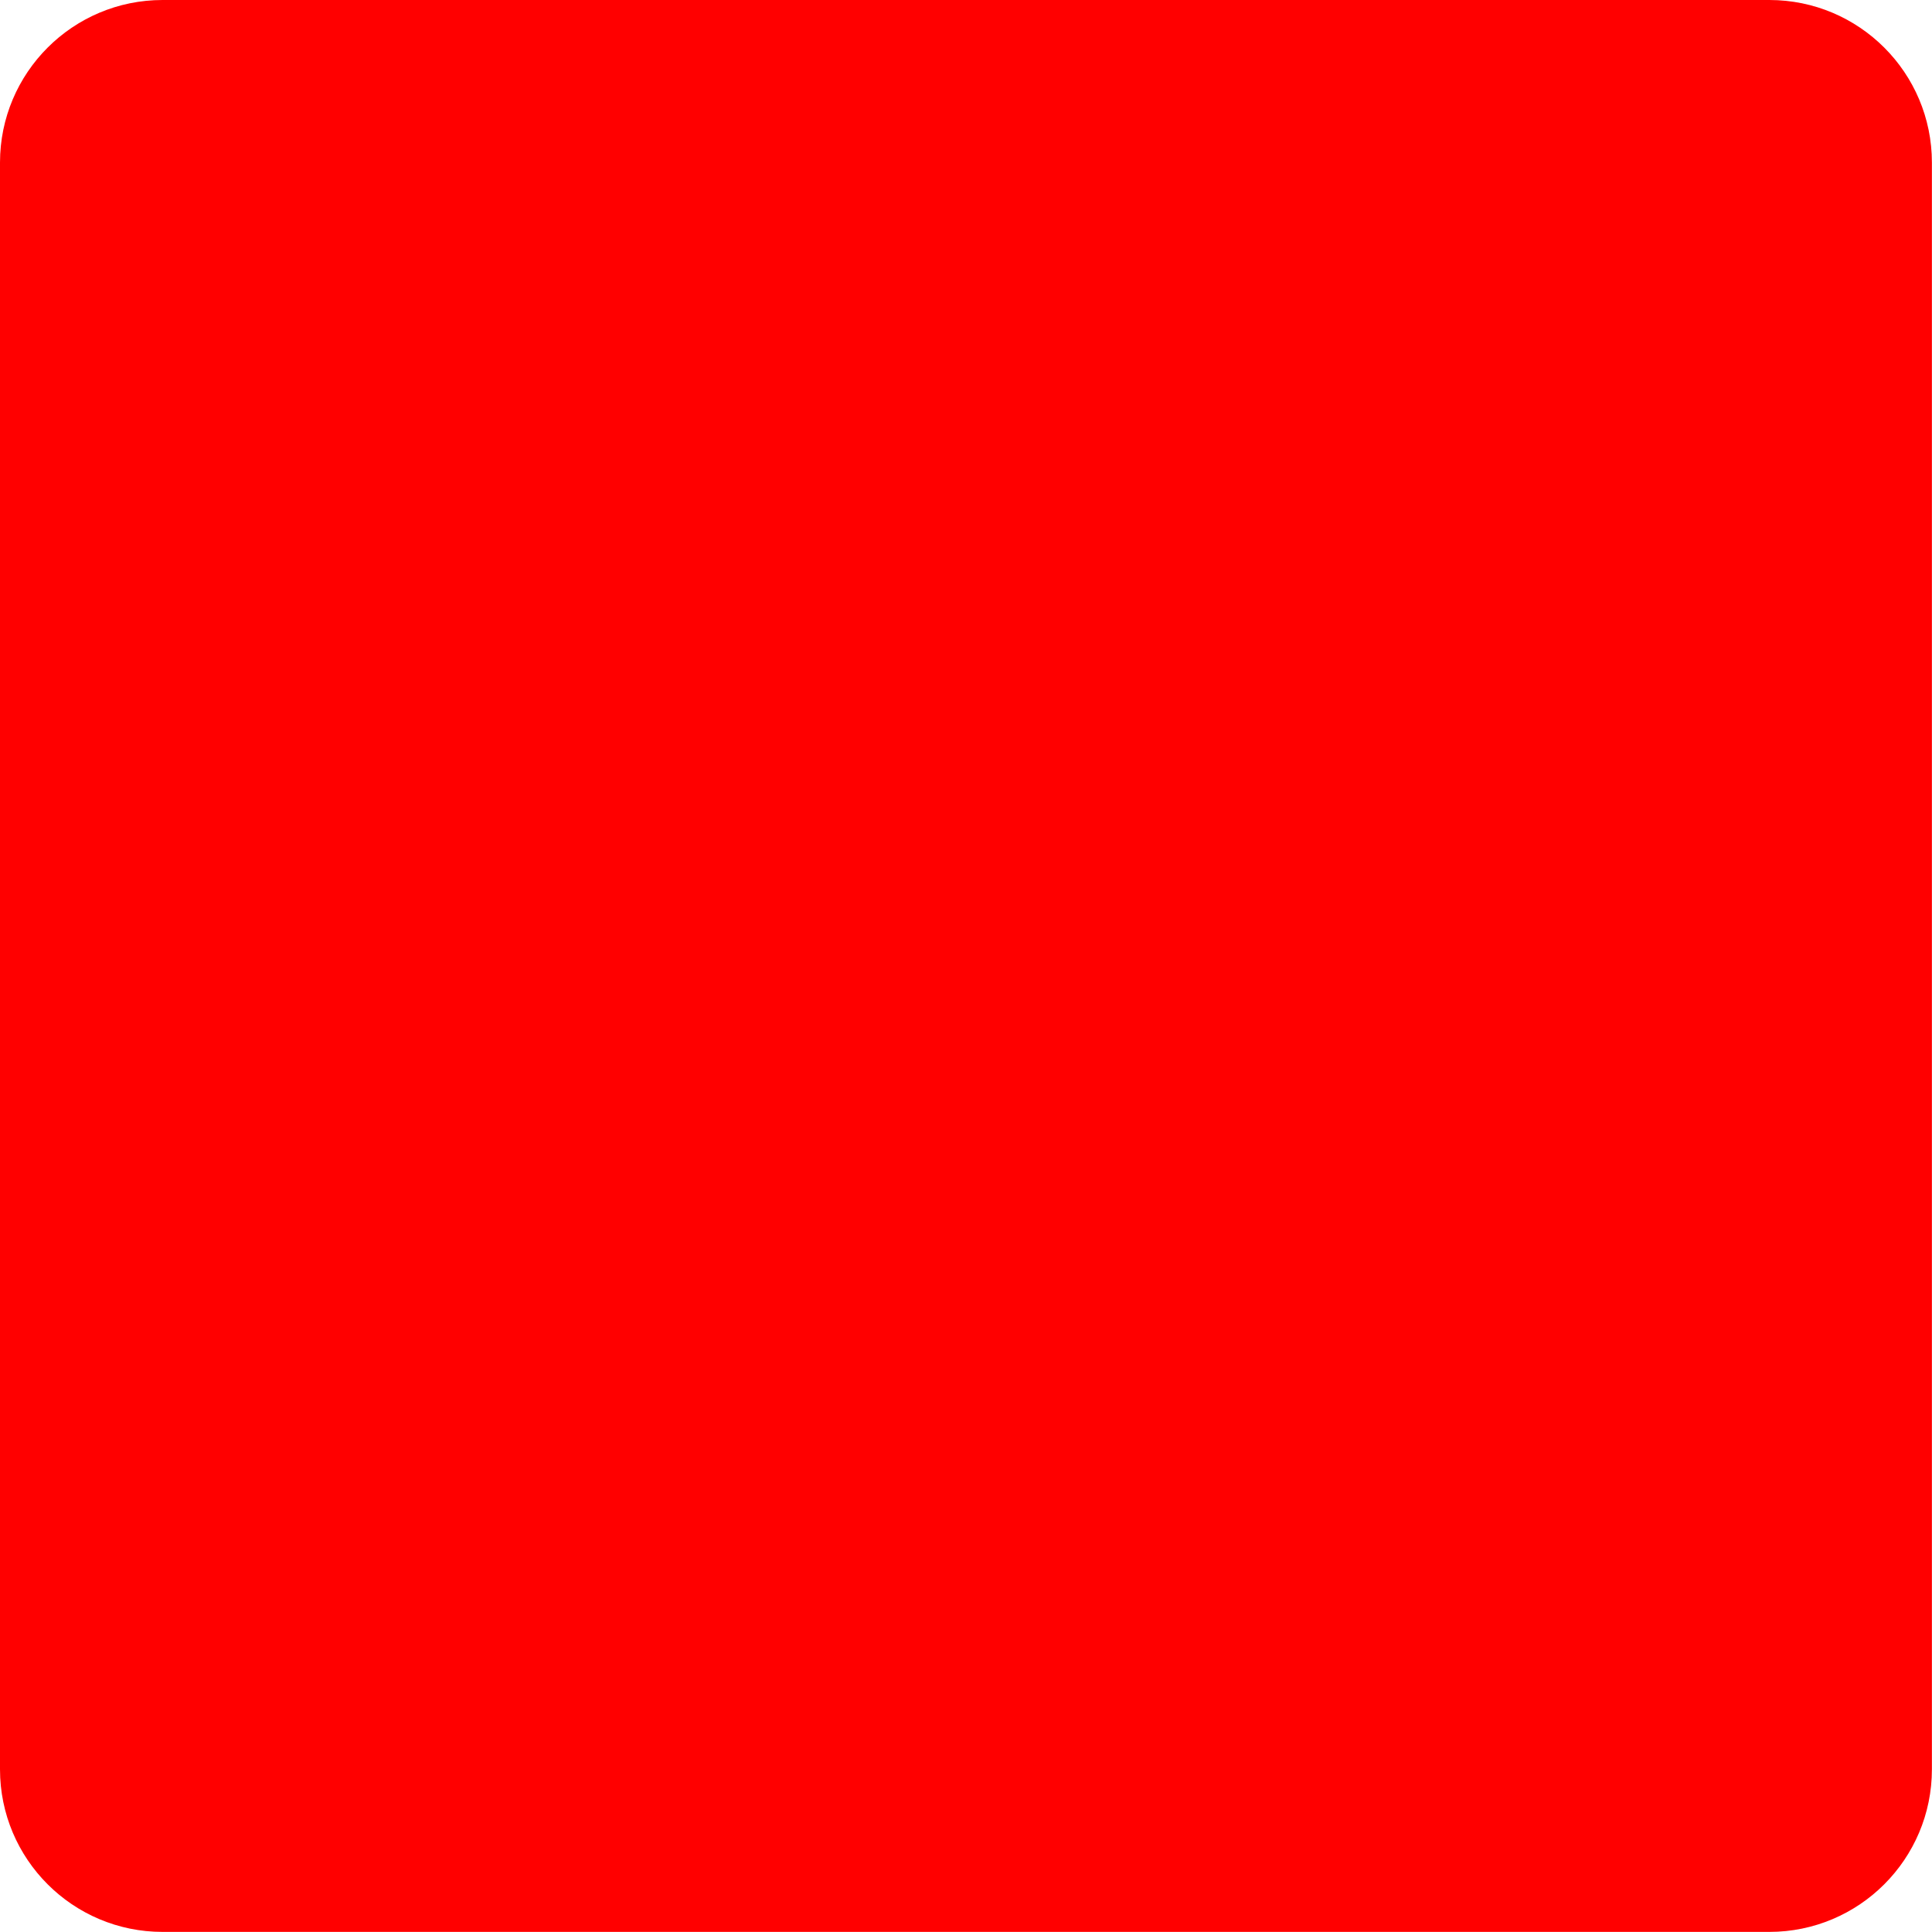
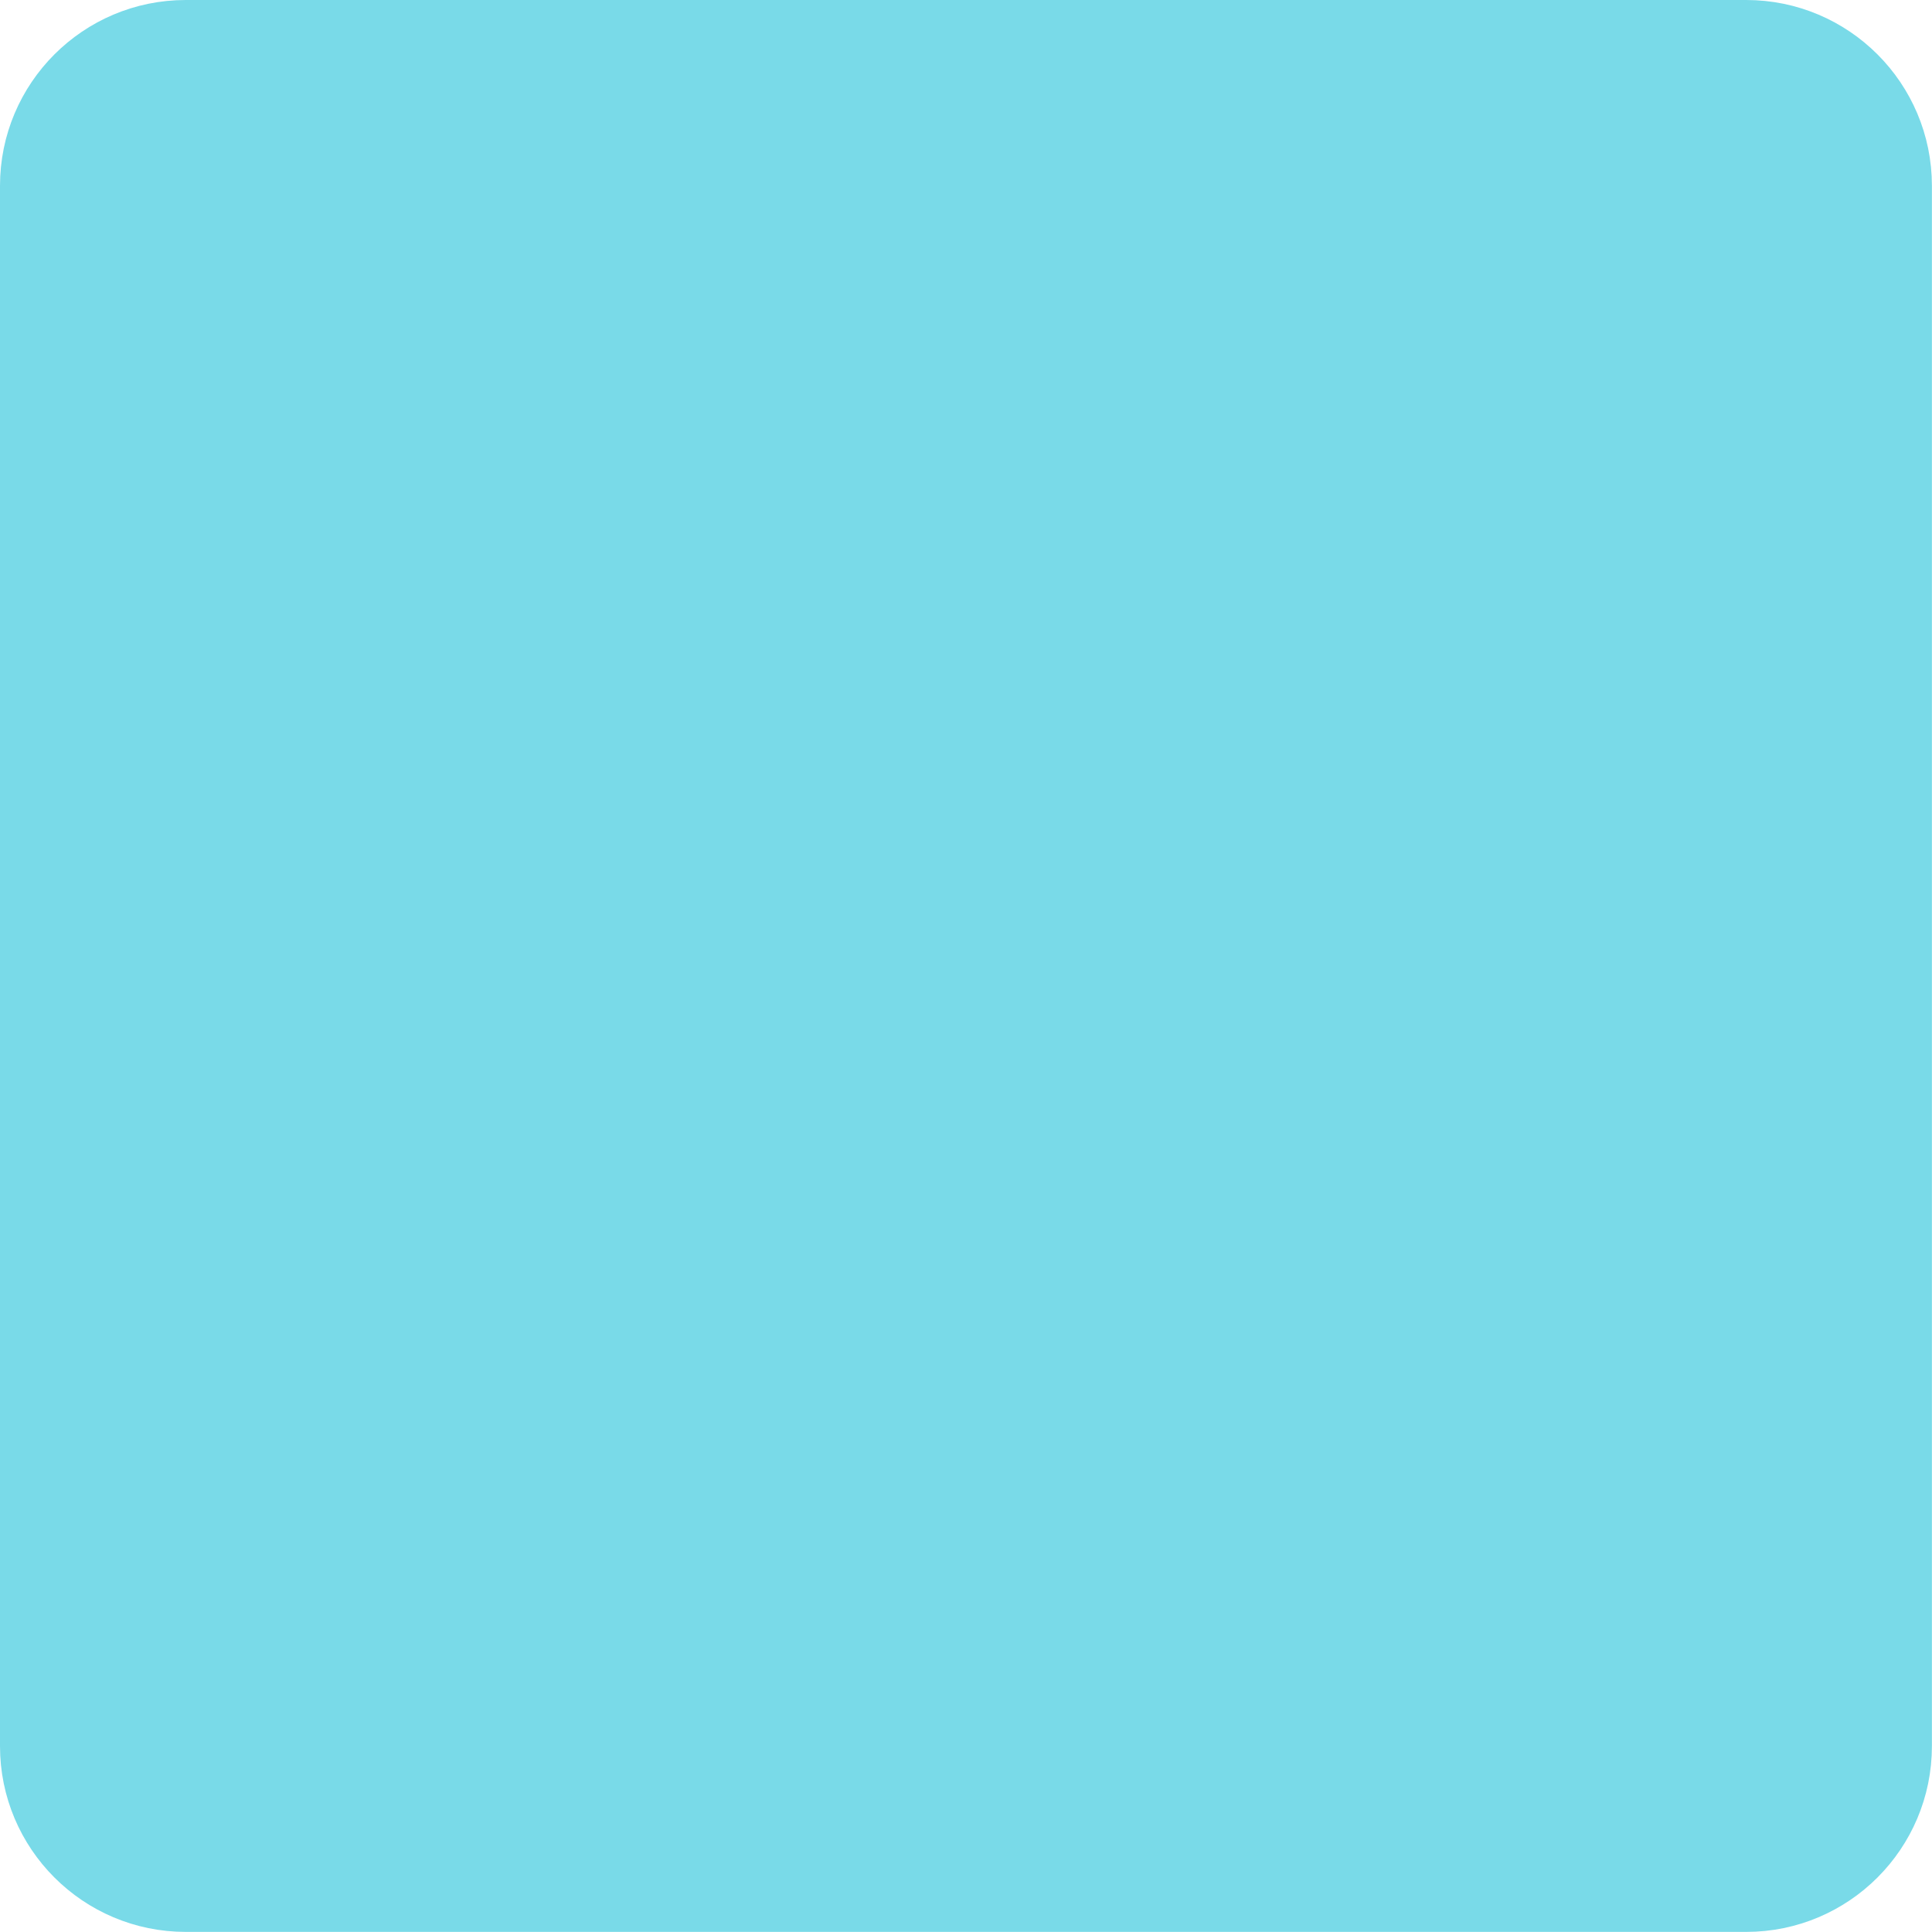
- <svg xmlns="http://www.w3.org/2000/svg" width="202" height="202" viewBox="0 0 202 202" fill="none">
-   <path d="M184.99 0H17C7.611 0 0 7.611 0 17V184.99C0 194.379 7.611 201.99 17 201.99H184.99C194.379 201.99 201.99 194.379 201.99 184.99V17C201.99 7.611 194.379 0 184.99 0Z" fill="#FF0000" />
+ <svg xmlns="http://www.w3.org/2000/svg" width="208" height="208" viewBox="0 0 208 208" fill="none">
+   <rect x="3" y="3" width="201.99" height="201.99" rx="17" fill="#79DAE8" stroke="#79DAE8" stroke-width="6" />
</svg>
